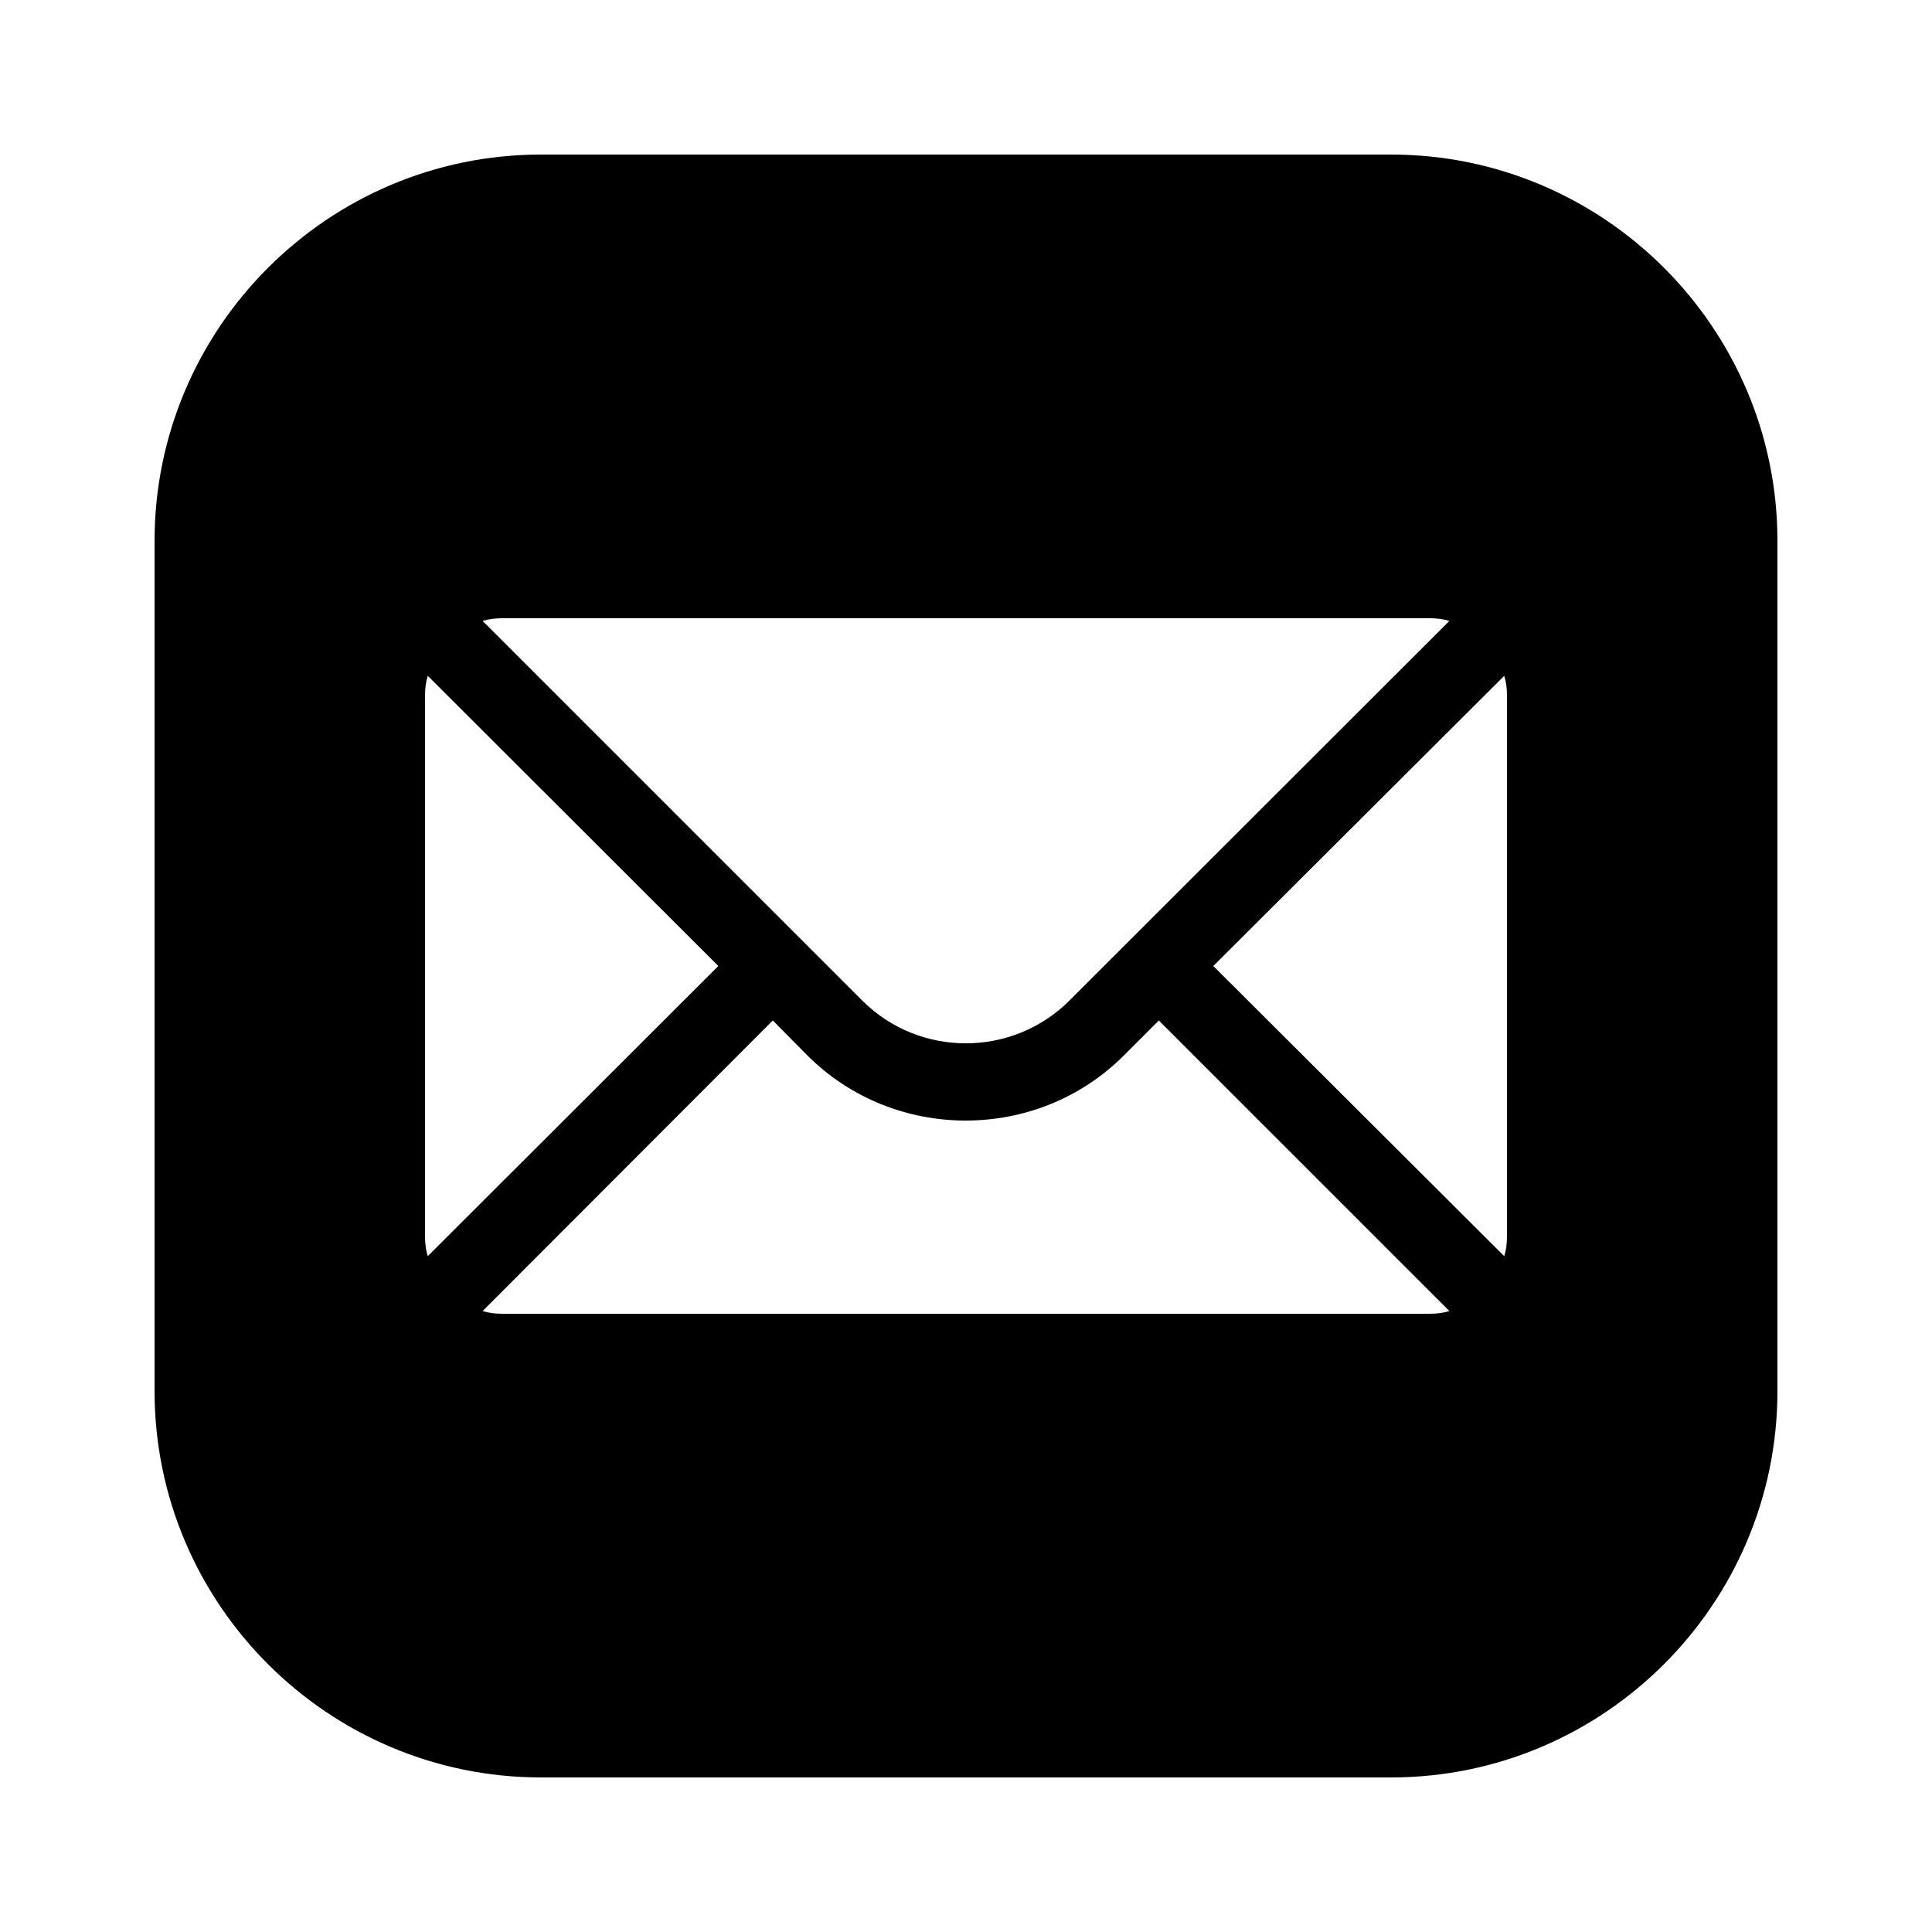
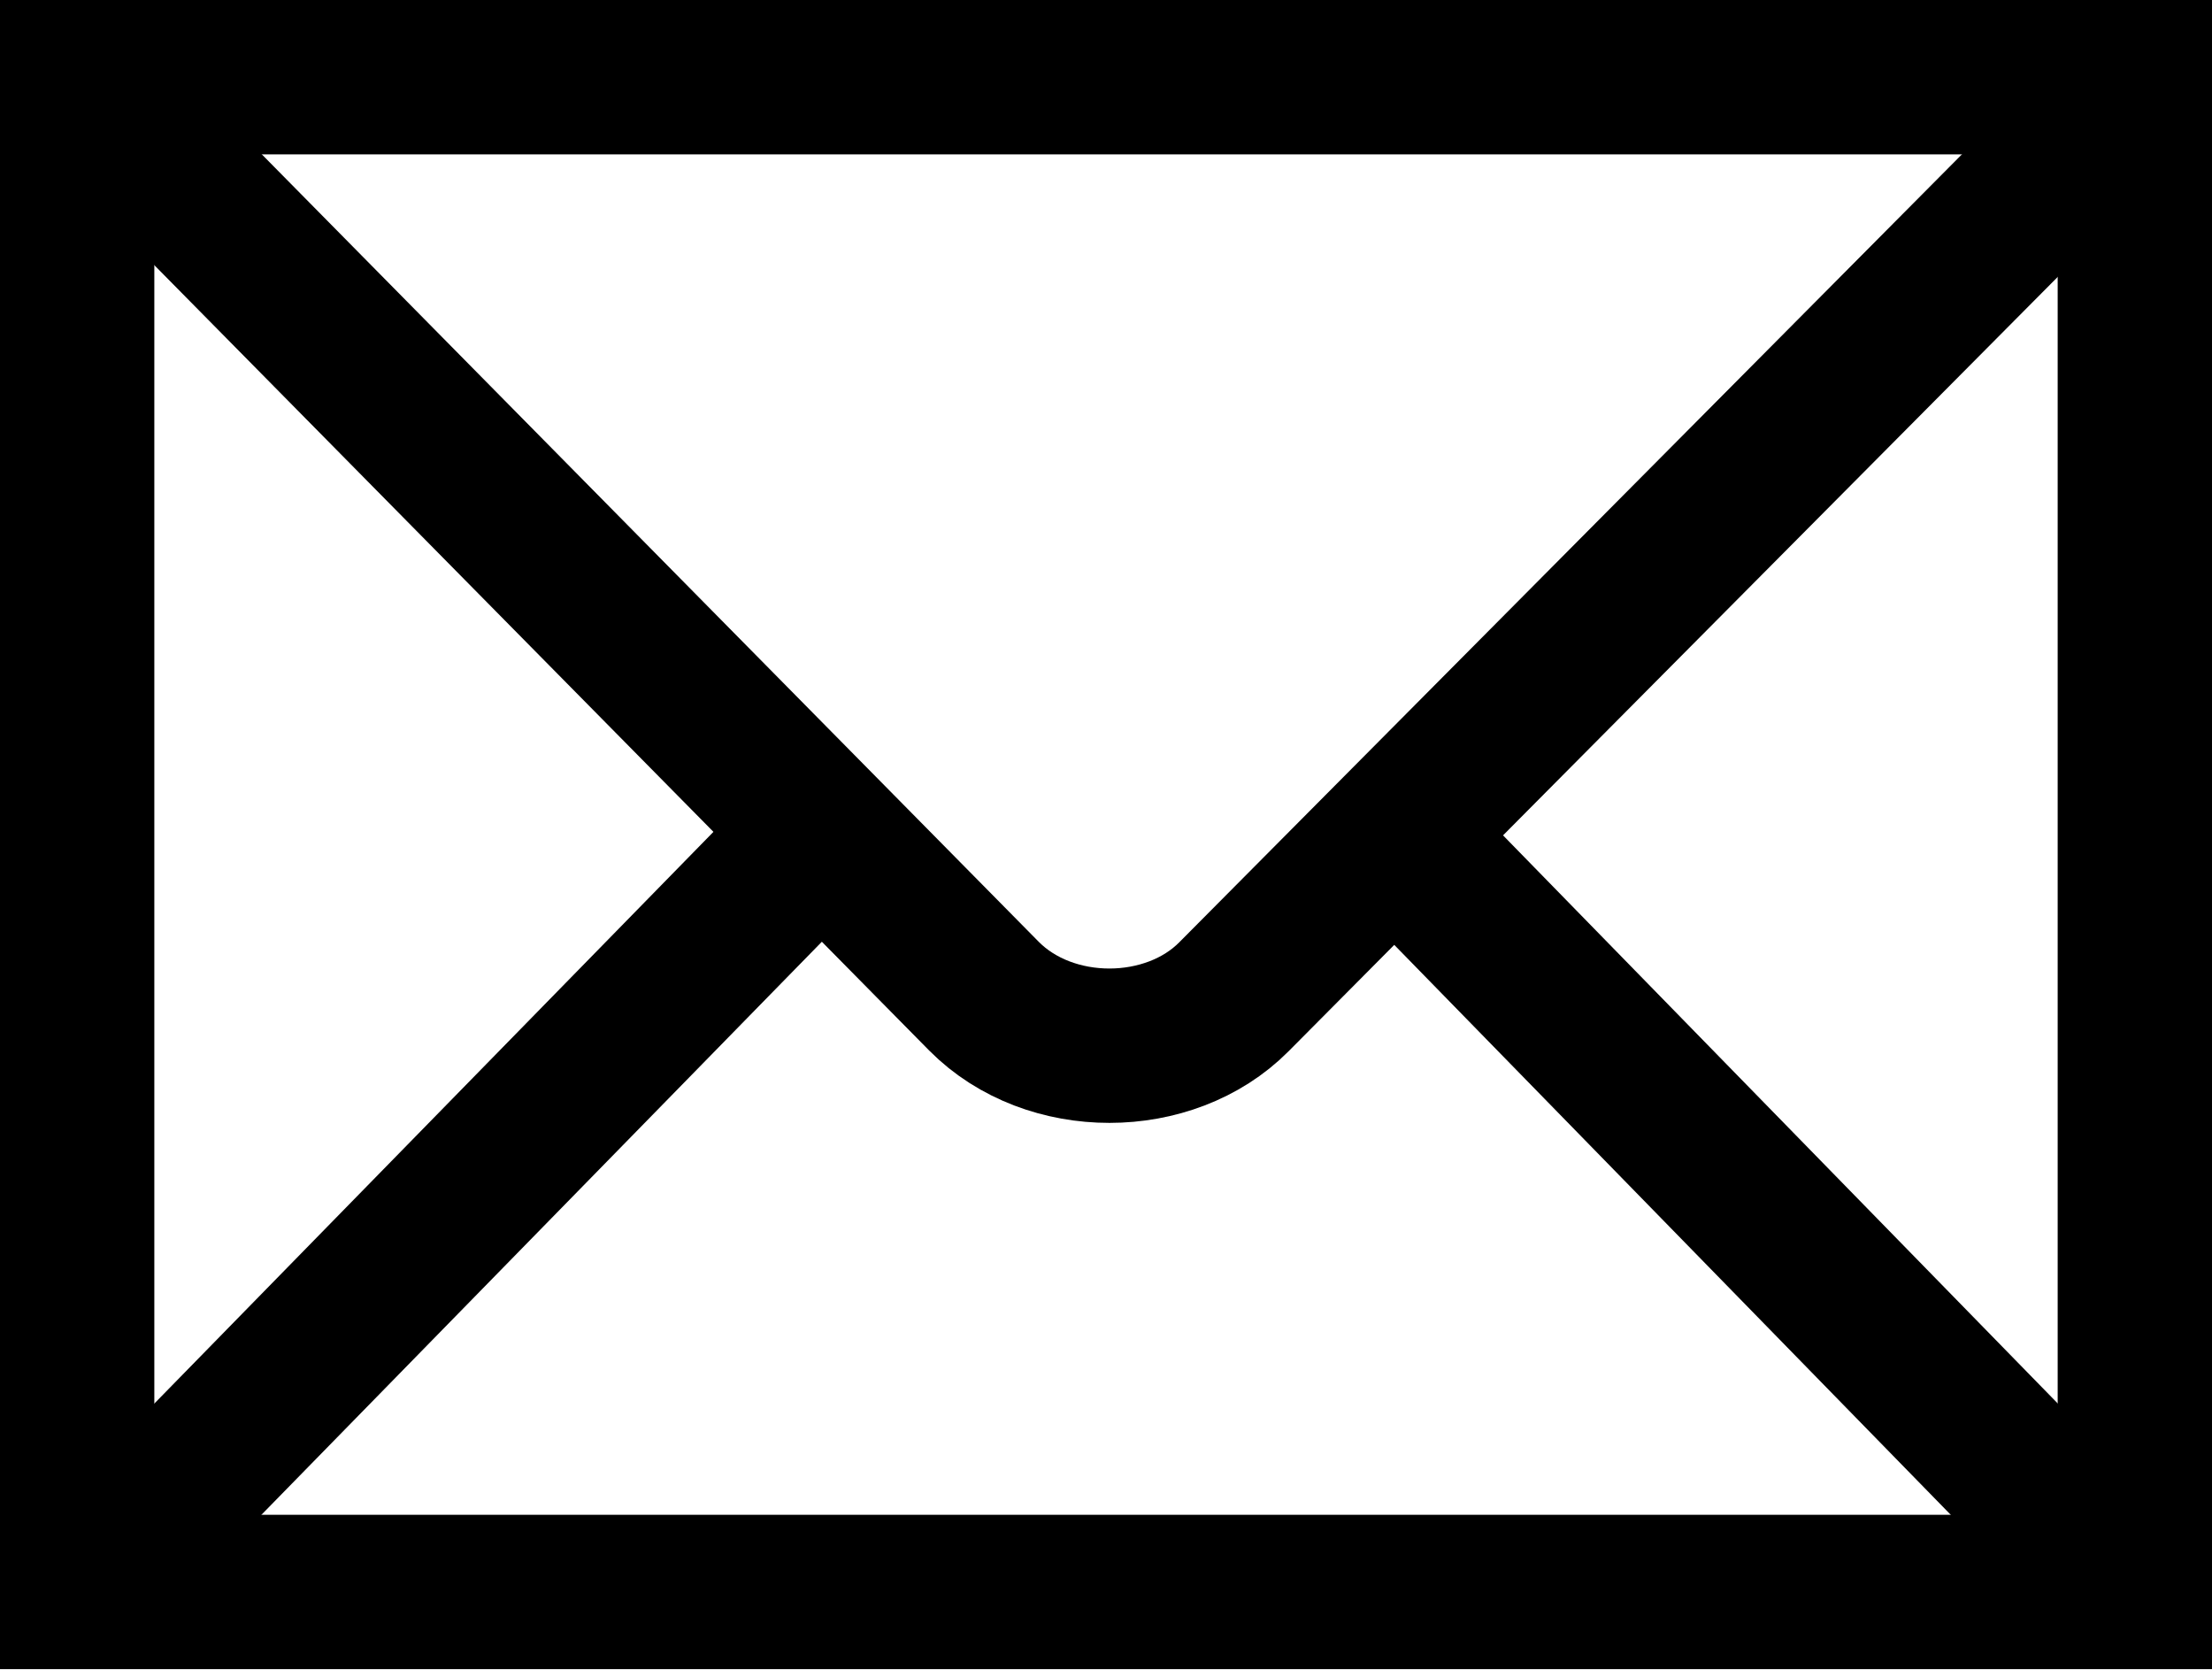
- <svg xmlns="http://www.w3.org/2000/svg" viewBox="0 0 50 50" width="50px" height="50px">
-   <path d="M 14 4 C 8.489 4 4 8.489 4 14 L 4 36 C 4 41.511 8.489 46 14 46 L 36 46 C 41.511 46 46 41.511 46 36 L 46 14 C 46 8.489 41.511 4 36 4 L 14 4 z M 13 16 L 37 16 C 37.18 16 37.35 16.02 37.51 16.07 L 27.68 25.891 C 26.2 27.371 23.791 27.371 22.311 25.891 L 12.49 16.07 C 12.65 16.02 12.82 16 13 16 z M 11.07 17.49 L 18.59 25 L 11.07 32.51 C 11.02 32.35 11 32.18 11 32 L 11 18 C 11 17.82 11.02 17.65 11.07 17.49 z M 38.93 17.49 C 38.98 17.65 39 17.82 39 18 L 39 32 C 39 32.18 38.98 32.35 38.93 32.51 L 31.4 25 L 38.93 17.49 z M 20 26.41 L 20.891 27.311 C 22.021 28.441 23.51 29 24.99 29 C 26.48 29 27.96 28.441 29.09 27.311 L 29.99 26.41 L 37.51 33.93 C 37.35 33.98 37.18 34 37 34 L 13 34 C 12.82 34 12.65 33.98 12.49 33.93 L 20 26.41 z" />
+ <svg xmlns="http://www.w3.org/2000/svg" height="331.469" id="svg2439" version="1.0" width="439.371">
+   <defs id="defs2441">
+     <marker id="ArrowEnd" markerHeight="3" markerUnits="strokeWidth" markerWidth="4" orient="auto" refX="0" refY="5" viewBox="0 0 10 10">
+       <path d="M 0,0 L 10,5 L 0,10 L 0,0 z" id="path2444" />
+     </marker>
+     <marker id="ArrowStart" markerHeight="3" markerUnits="strokeWidth" markerWidth="4" orient="auto" refX="10" refY="5" viewBox="0 0 10 10">
+       <path d="M 10,0 L 0,5 L 10,10 L 10,0 z" id="path2447" />
+     </marker>
+   </defs>
+   <g id="g2449" transform="translate(-145.3305,-145.3305)">
+     <path d="M 569.374,461.472 L 569.374,160.658 L 160.658,160.658 L 160.658,461.472 L 569.374,461.472 z" id="path2451" style="fill:none;stroke:#000000;stroke-width:30.655" />
+     <path id="path2453" style="fill:none;stroke:#000000;stroke-width:30.655" />
+     <path d="M 164.46,164.49 L 340.78,343.158 C 353.849,356.328 377.63,356.172 390.423,343.278 L 566.622,165.928" id="path2455" style="fill:none;stroke:#000000;stroke-width:30.655" />
+     <path d="M 170.515,451.566 L 305.61,313.46" id="path2457" style="fill:none;stroke:#000000;stroke-width:30.655" />
+     <path d="M 557.968,449.974 L 426.515,315.375" id="path2459" style="fill:none;stroke:#000000;stroke-width:30.655" />
+   </g>
</svg>
